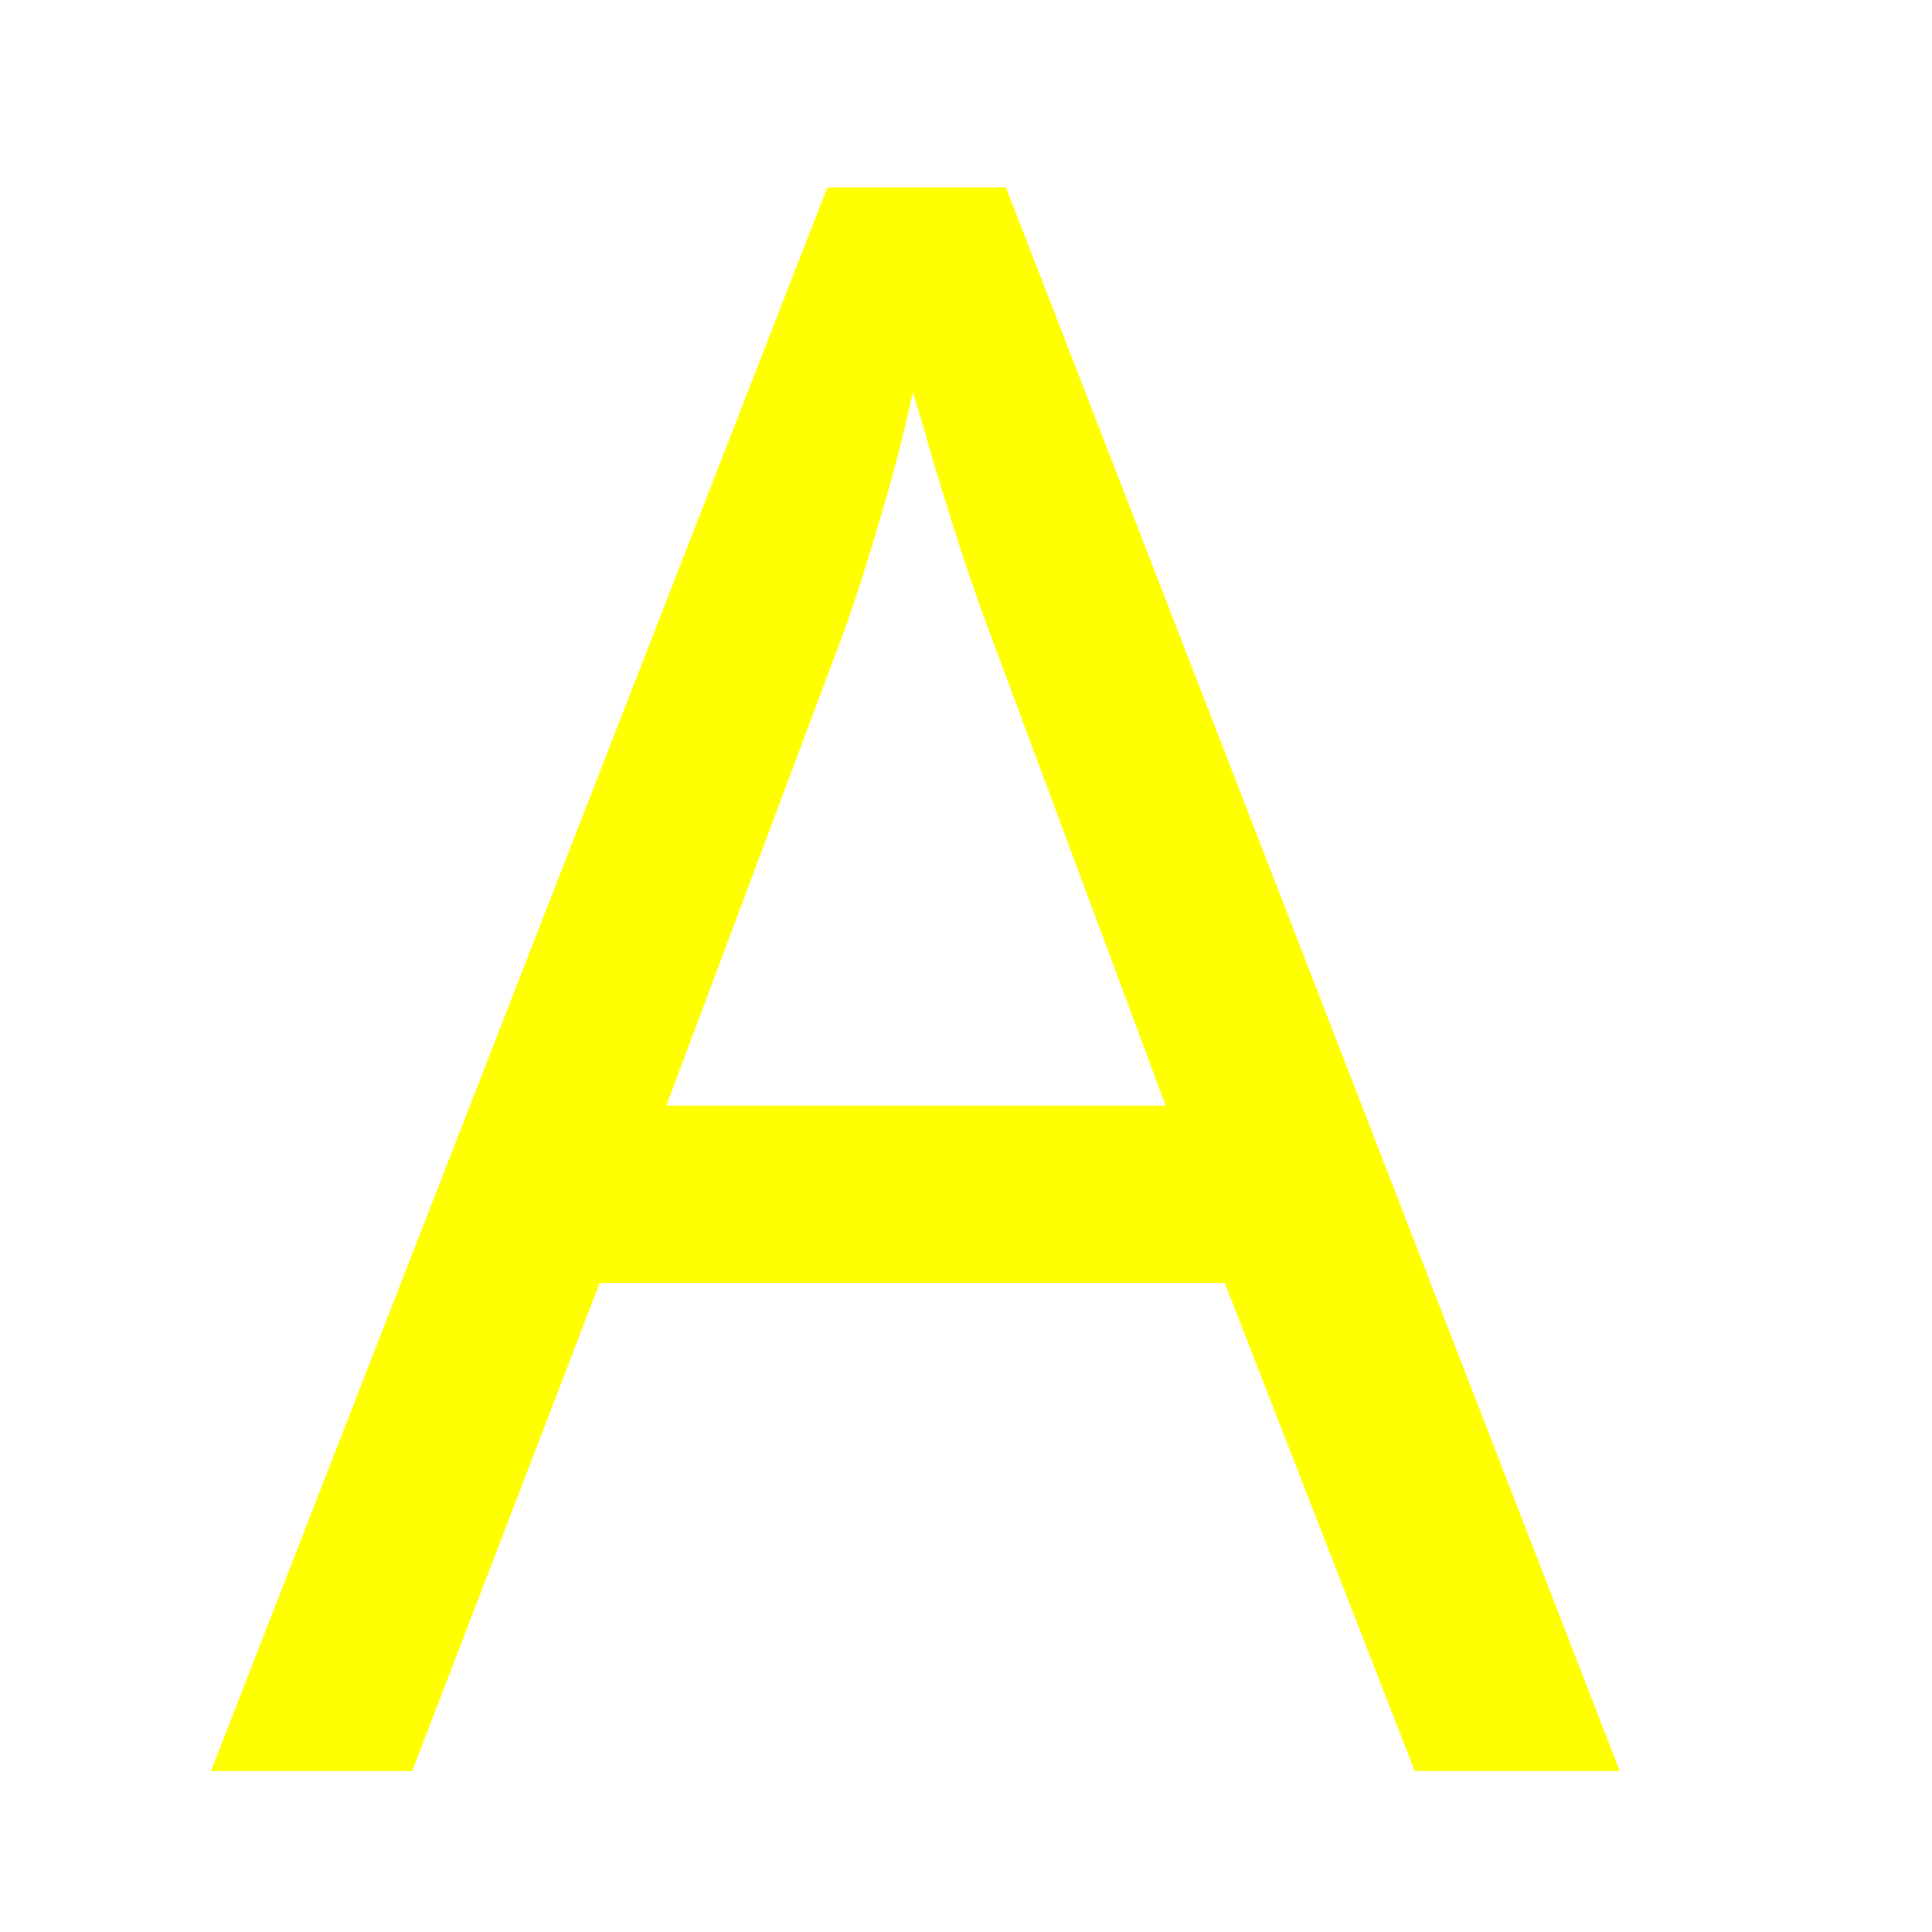
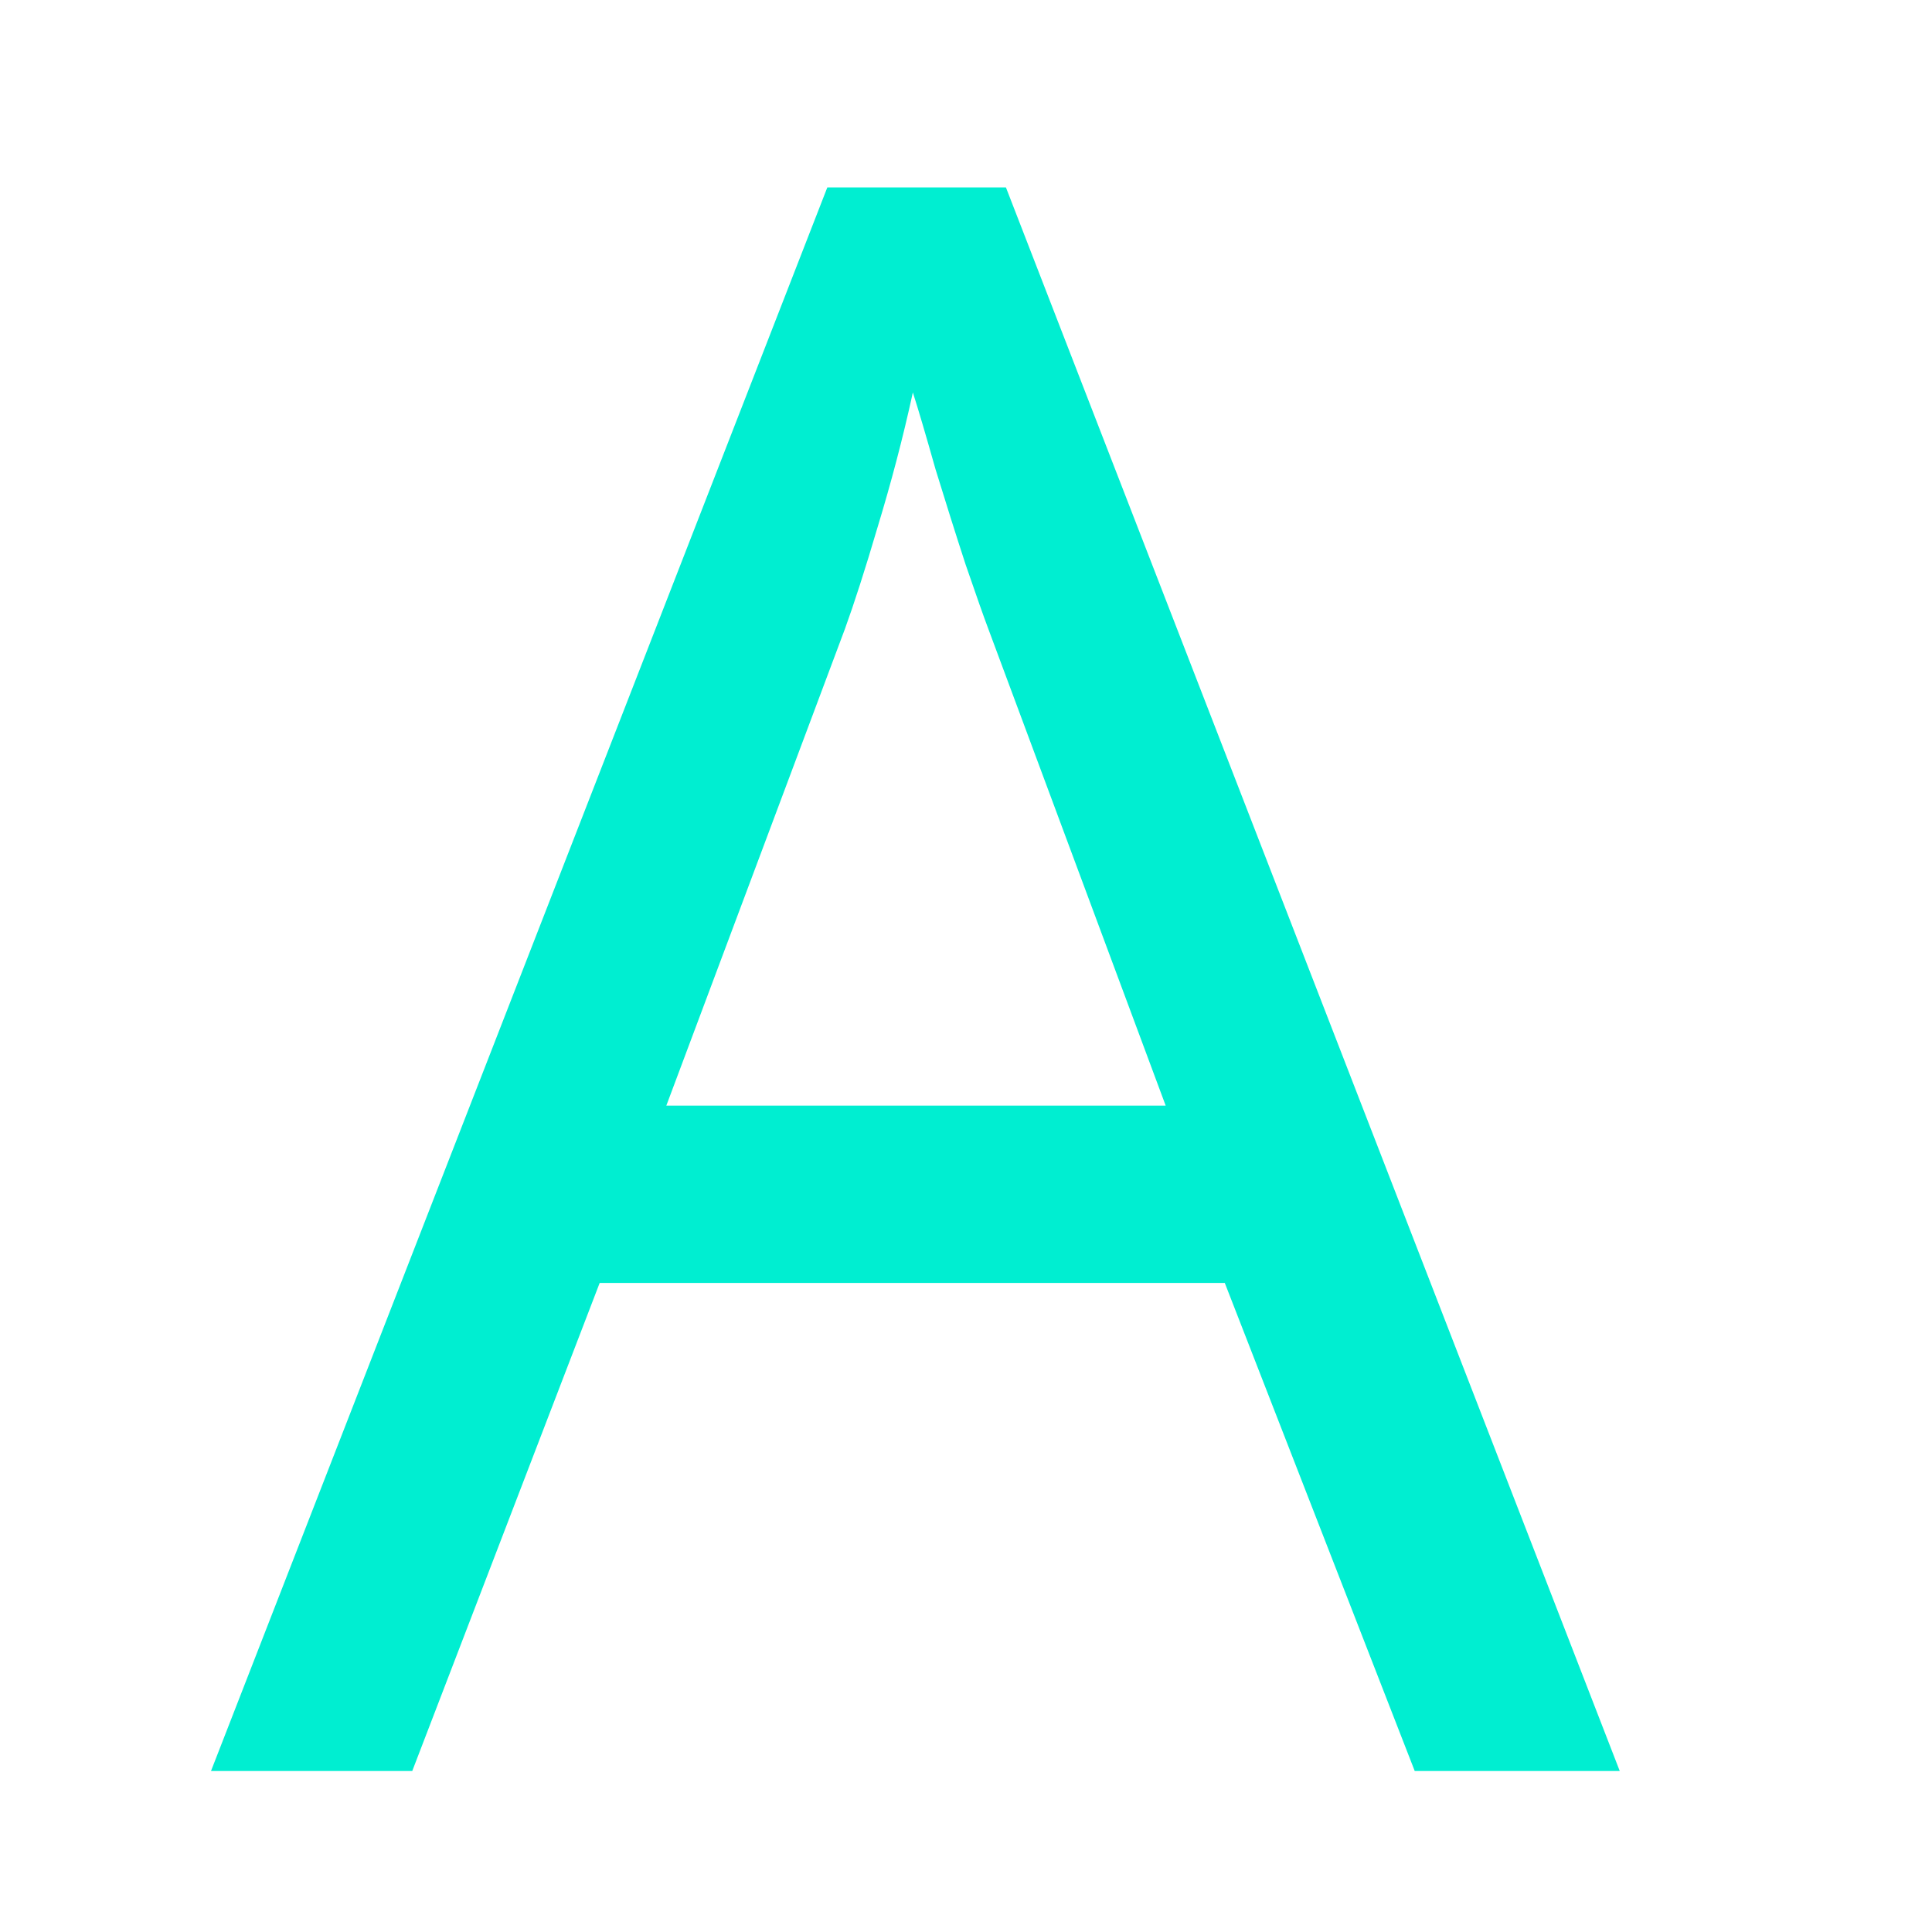
<svg xmlns="http://www.w3.org/2000/svg" fill="#00eed1" height="24" viewBox="0 0 24 24" width="24" version="1.1" id="svg6">
  <defs id="defs10" />
  <path d="M0 0h24v24H0z" fill="none" id="path2" />
-   <text xml:space="preserve" style="font-style:normal;font-weight:normal;font-size:27.435px;line-height:1.25;font-family:sans-serif;letter-spacing:0px;word-spacing:0px;fill:#ffff00;fill-opacity:1;stroke:none;stroke-width:1.715;" x="2.623" y="22" id="text4491">
-     <tspan id="tspan4489" x="2.623" y="22" style="stroke-width:1.715;fill:#ffff00;fill-opacity:1;">A</tspan>
+   <text xml:space="preserve" style="font-style:normal;font-weight:normal;font-size:27.435px;line-height:1.25;font-family:sans-serif;letter-spacing:0px;word-spacing:0px;fill:#00eed1;fill-opacity:1;stroke:none;stroke-width:1.715" x="2.623" y="22" id="text4491">
+     <tspan id="tspan4489" x="2.623" y="22" style="stroke-width:1.715">A</tspan>
  </text>
</svg>
